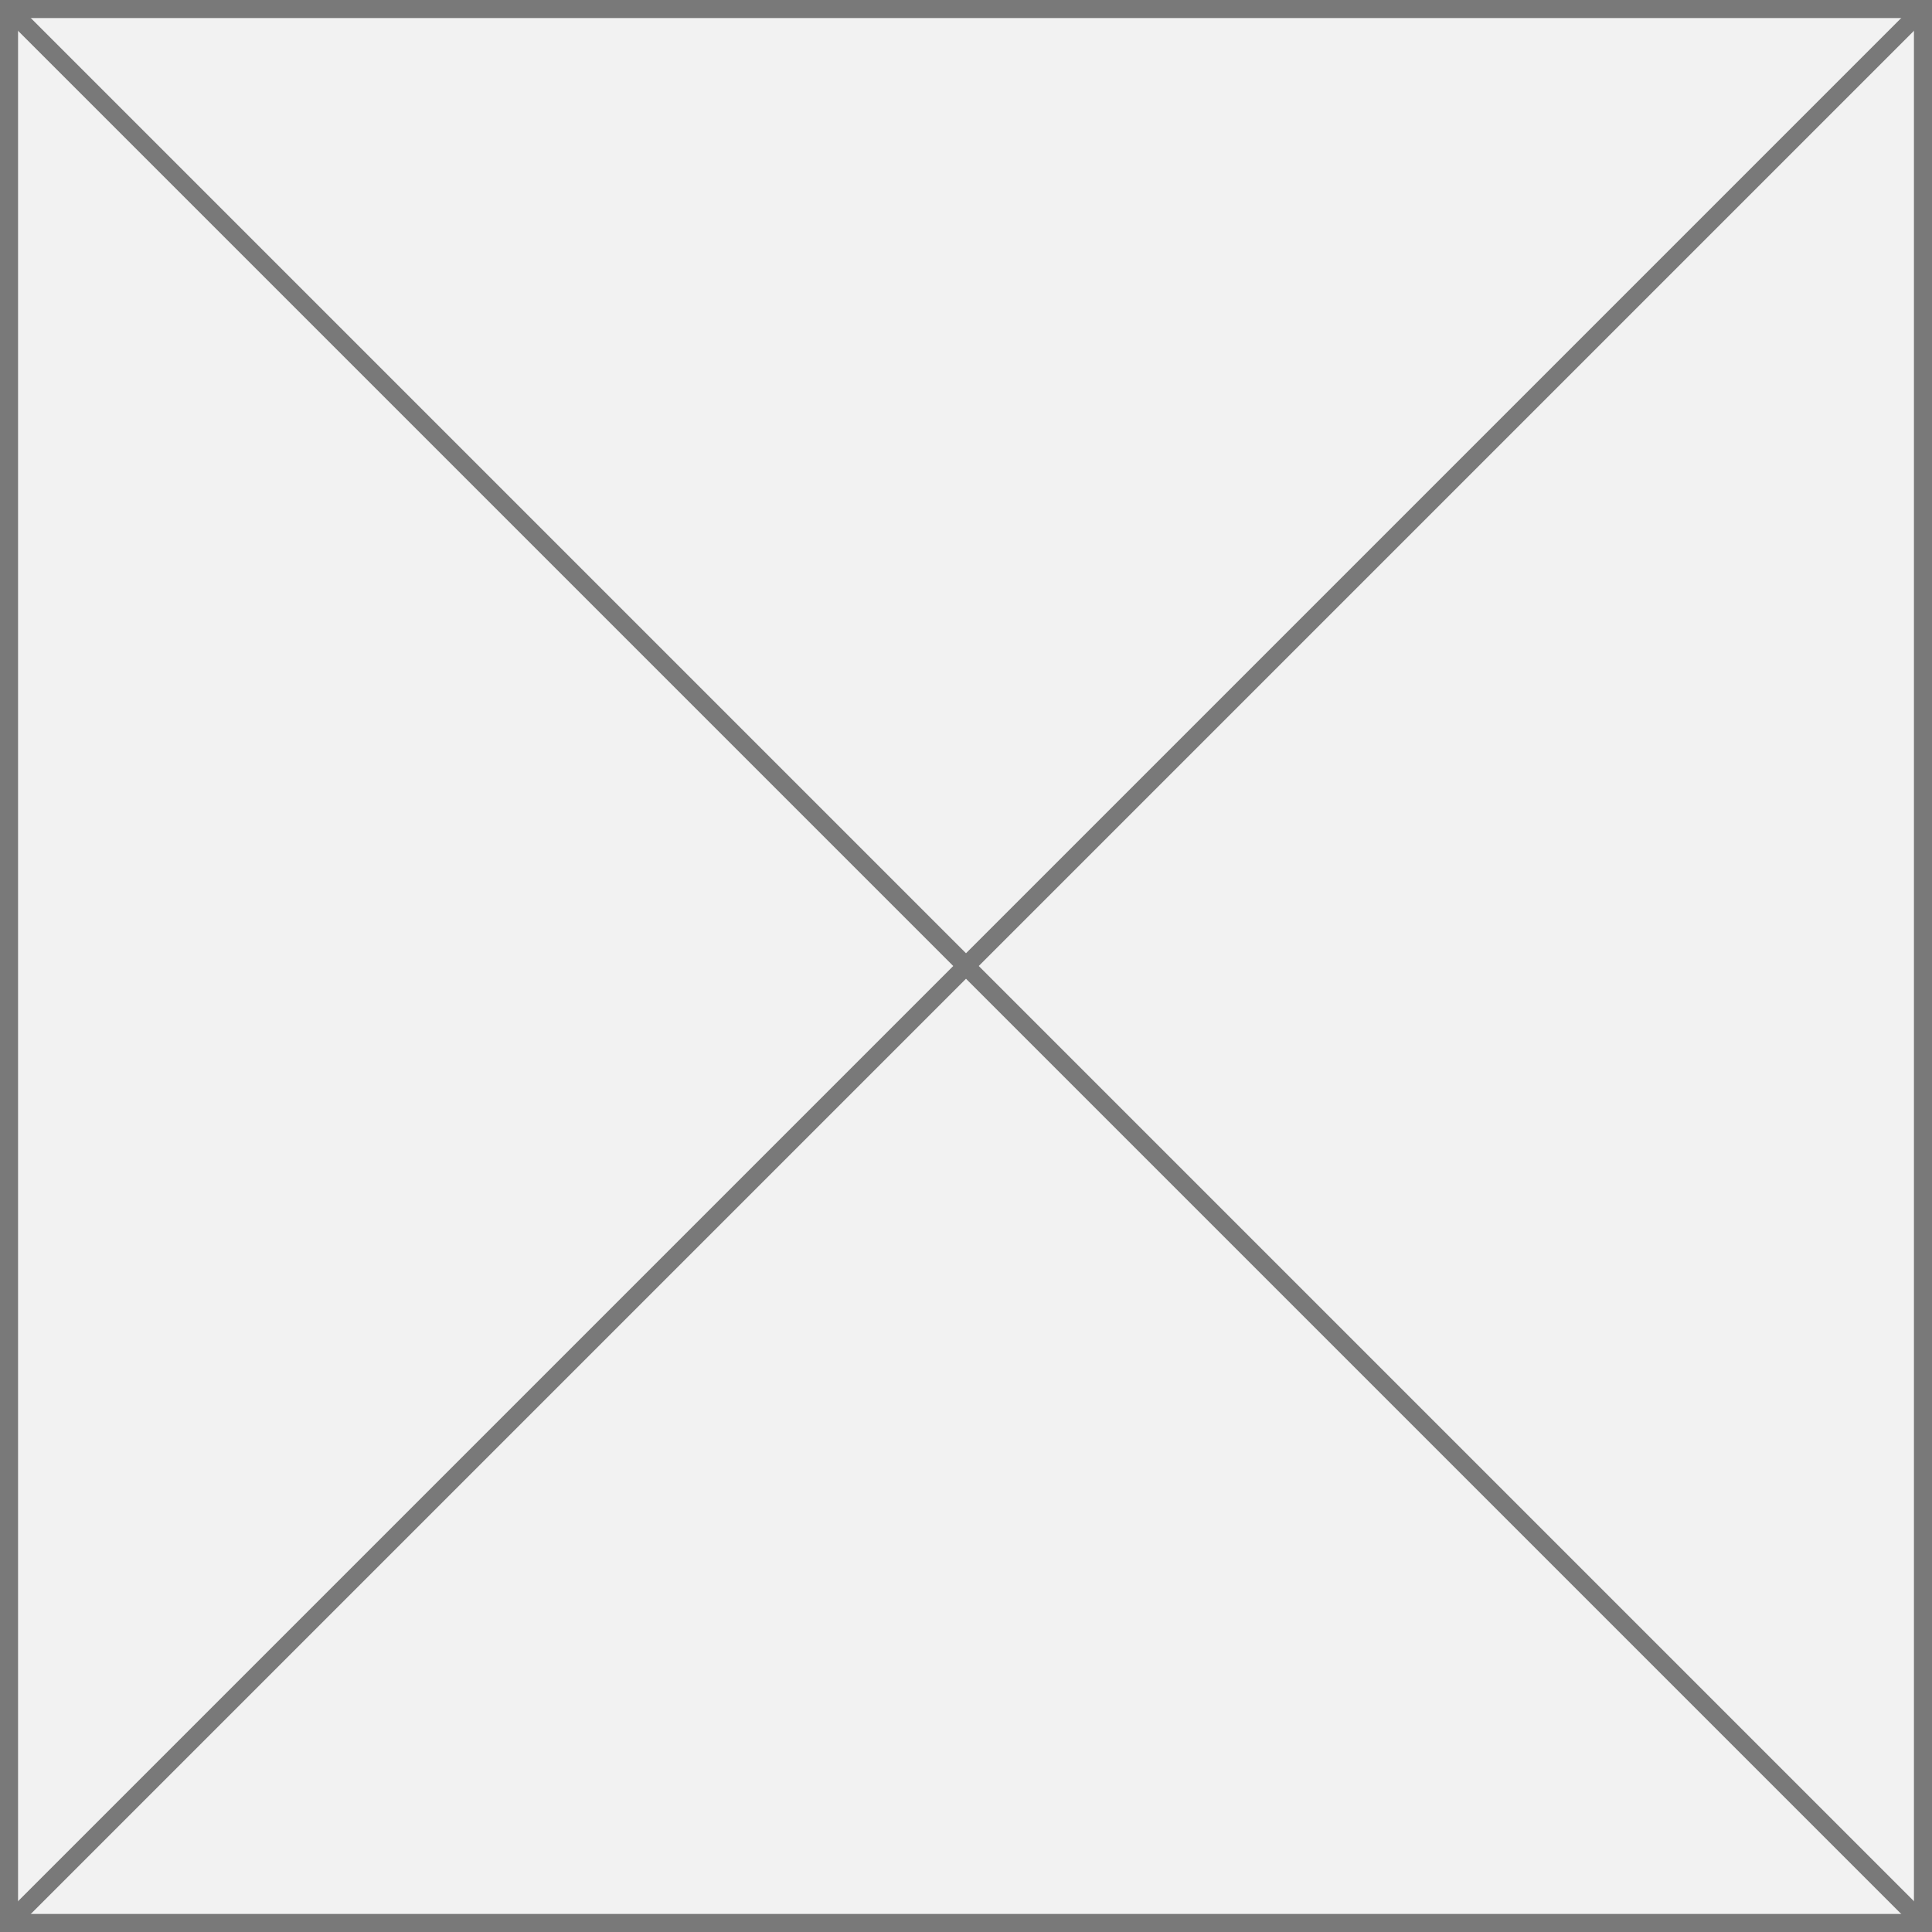
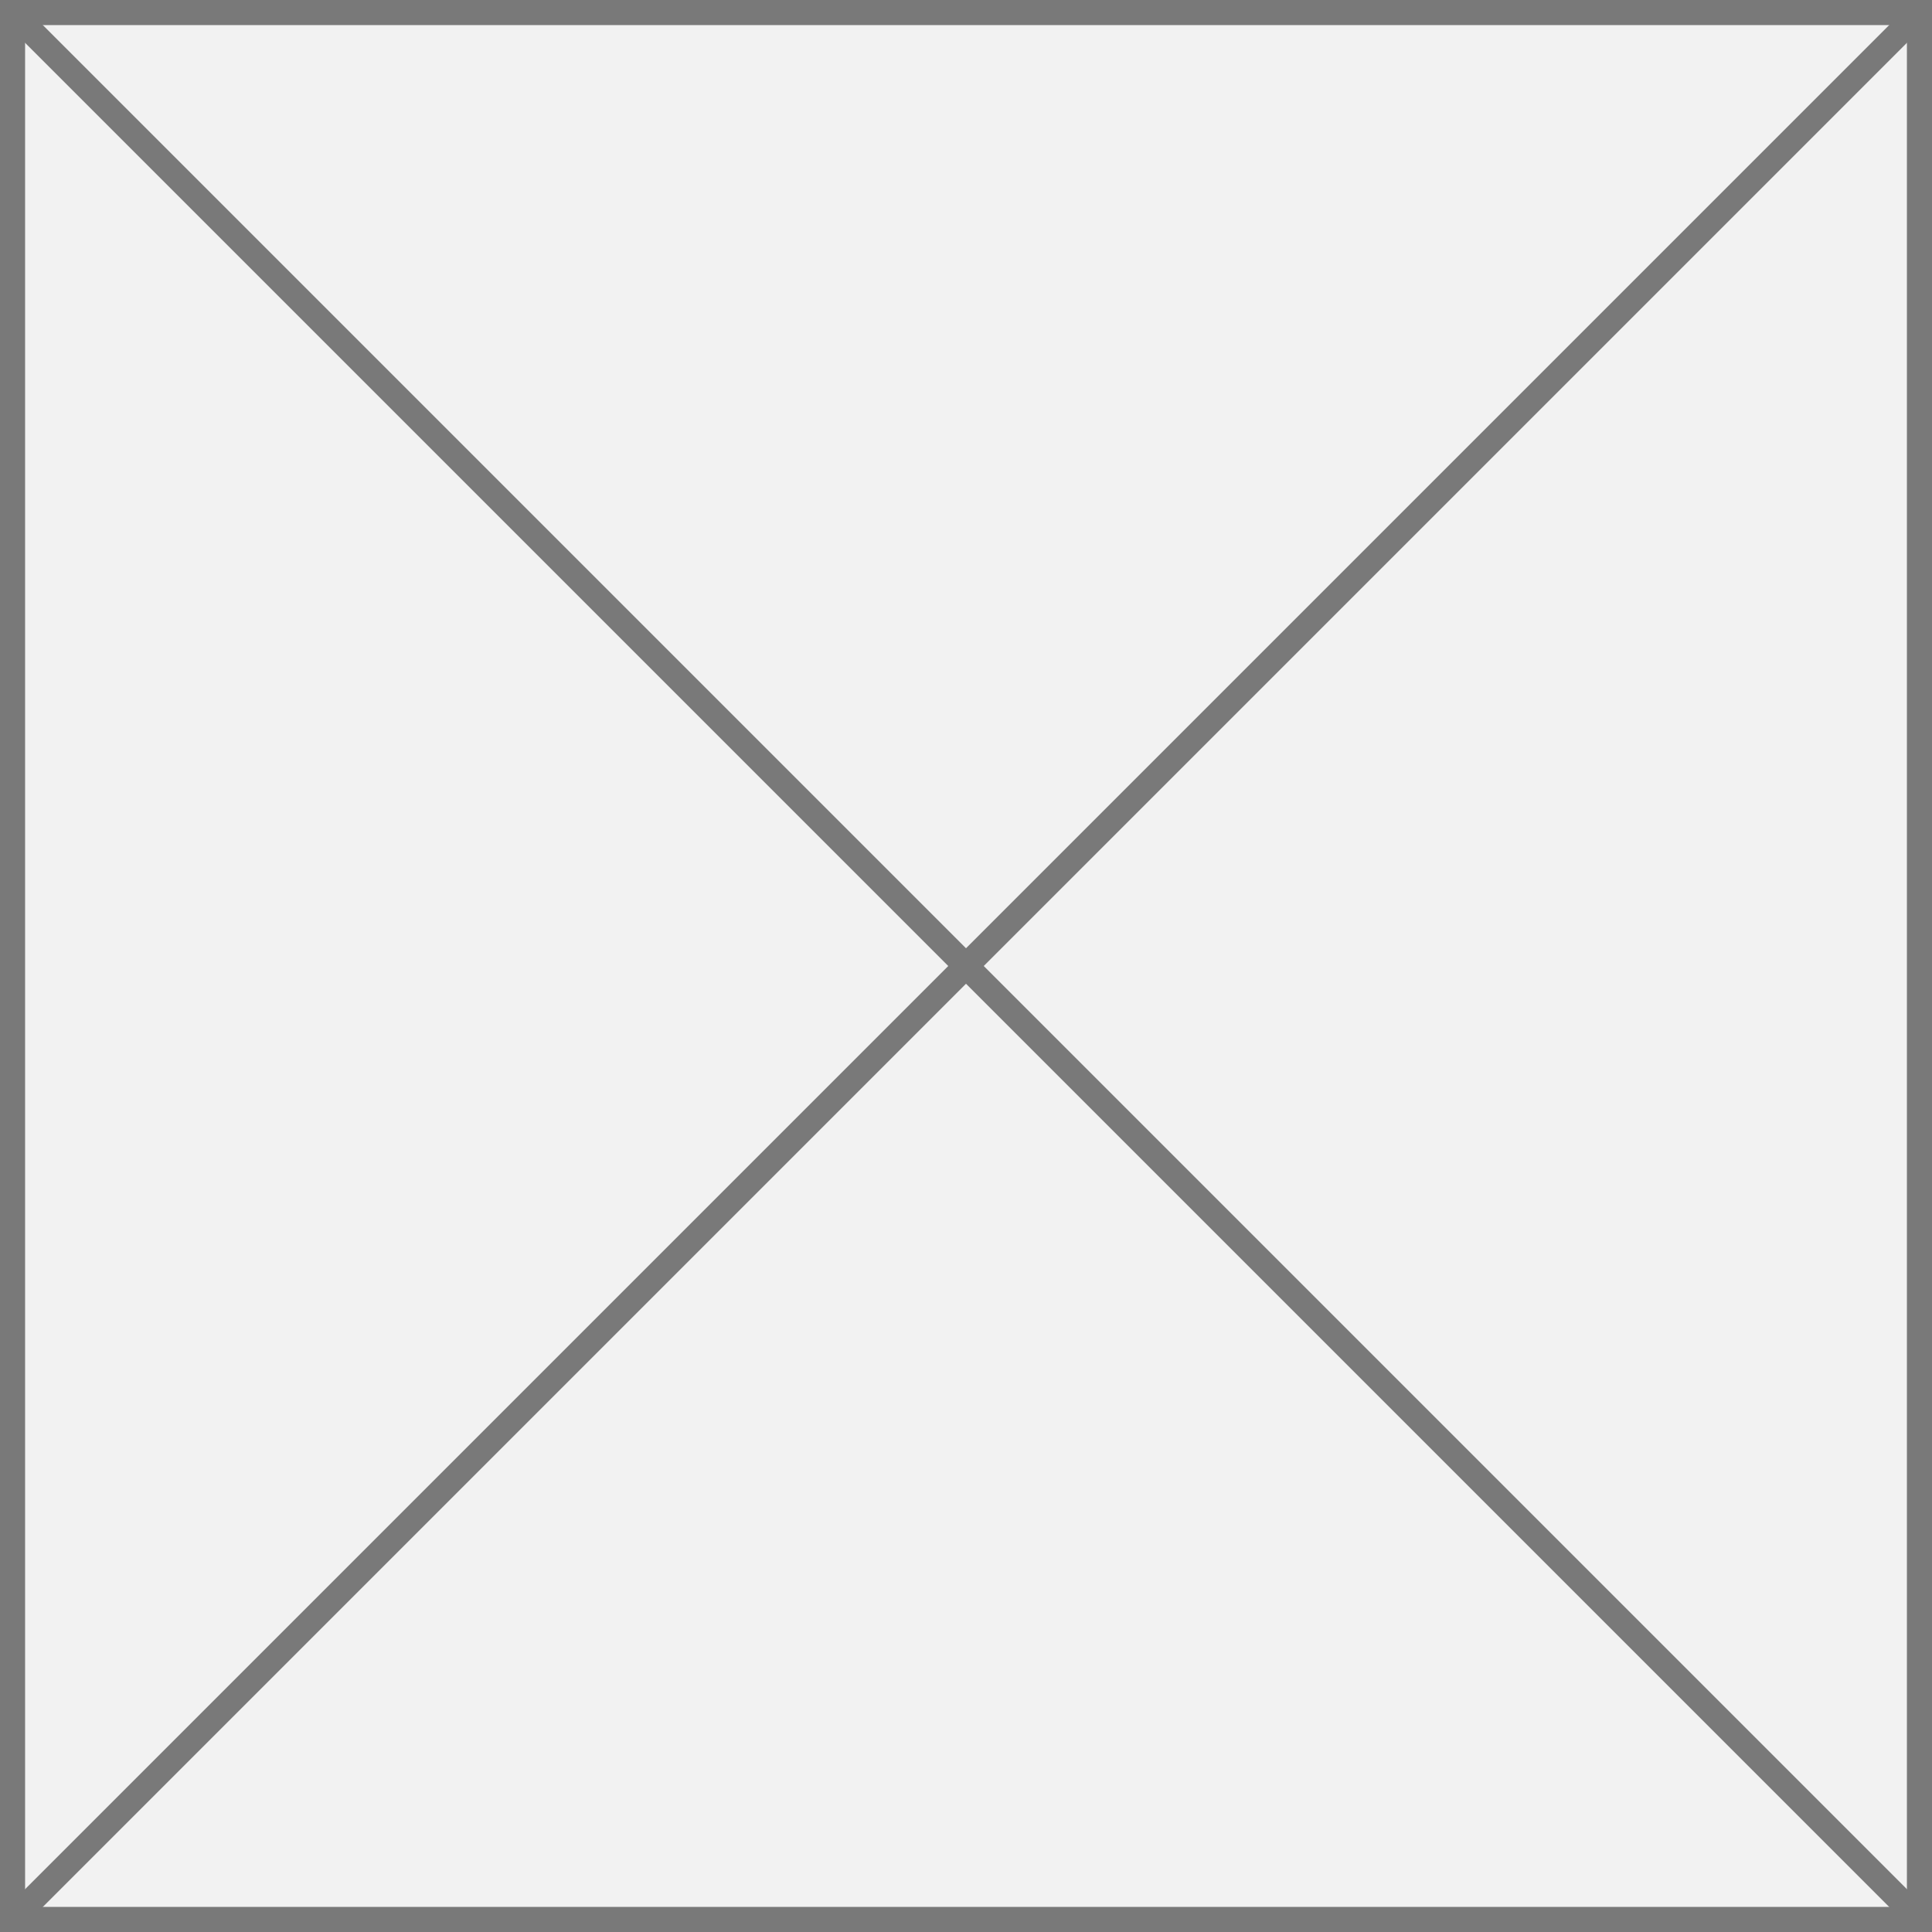
- <svg xmlns="http://www.w3.org/2000/svg" version="1.1" width="107px" height="107px">
-   <g transform="matrix(1 0 0 1 -92 -951 )">
-     <path d="M 92.5 951.5  L 198.5 951.5  L 198.5 1057.5  L 92.5 1057.5  L 92.5 951.5  Z " fill-rule="nonzero" fill="#f2f2f2" stroke="none" />
-     <path d="M 92.5 951.5  L 198.5 951.5  L 198.5 1057.5  L 92.5 1057.5  L 92.5 951.5  Z " stroke-width="1" stroke="#797979" fill="none" />
-     <path d="M 92.354 951.354  L 198.646 1057.646  M 198.646 951.354  L 92.354 1057.646  " stroke-width="1" stroke="#797979" fill="none" />
+ <svg xmlns="http://www.w3.org/2000/svg" version="1.1" width="77px" height="77px">
+   <g transform="matrix(1 0 0 1 -202 -1282 )">
+     <path d="M 202.5 1282.5  L 278.5 1282.5  L 278.5 1358.5  L 202.5 1358.5  L 202.5 1282.5  Z " fill-rule="nonzero" fill="#f2f2f2" stroke="none" />
+     <path d="M 202.5 1282.5  L 278.5 1282.5  L 278.5 1358.5  L 202.5 1358.5  L 202.5 1282.5  Z " stroke-width="1" stroke="#797979" fill="none" />
+     <path d="M 202.354 1282.354  L 278.646 1358.646  M 278.646 1282.354  L 202.354 1358.646  " stroke-width="1" stroke="#797979" fill="none" />
  </g>
</svg>
